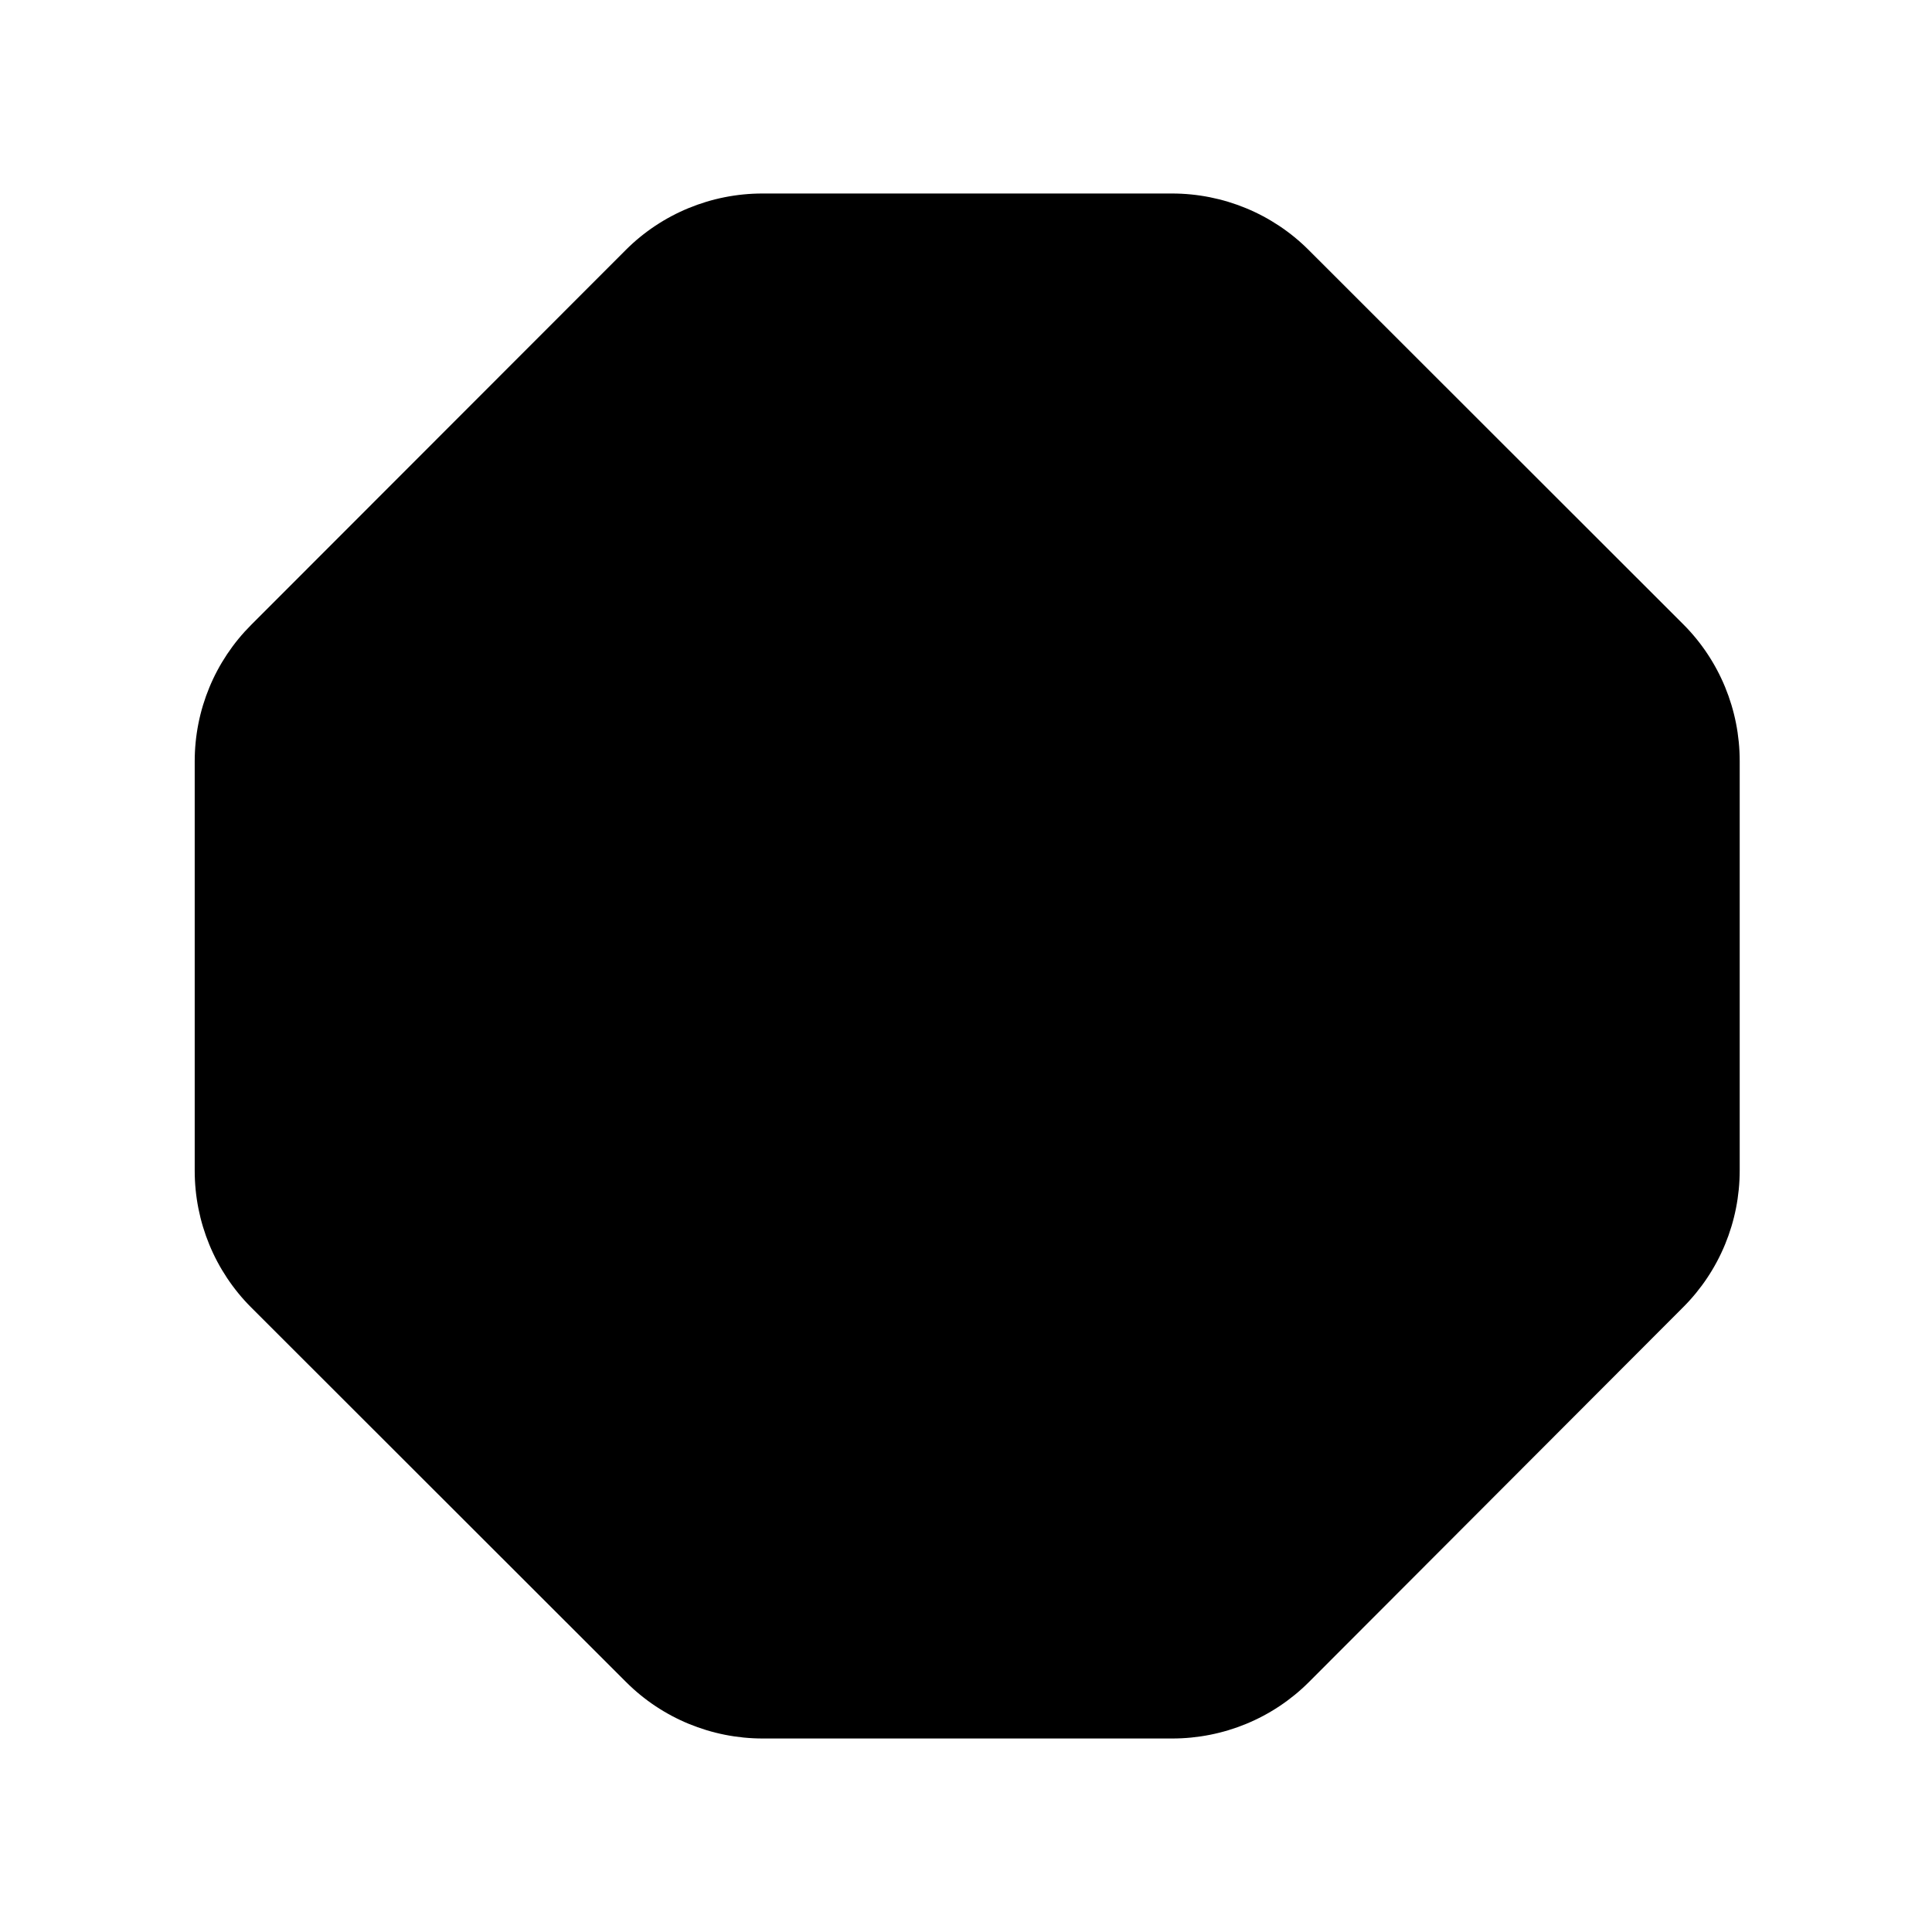
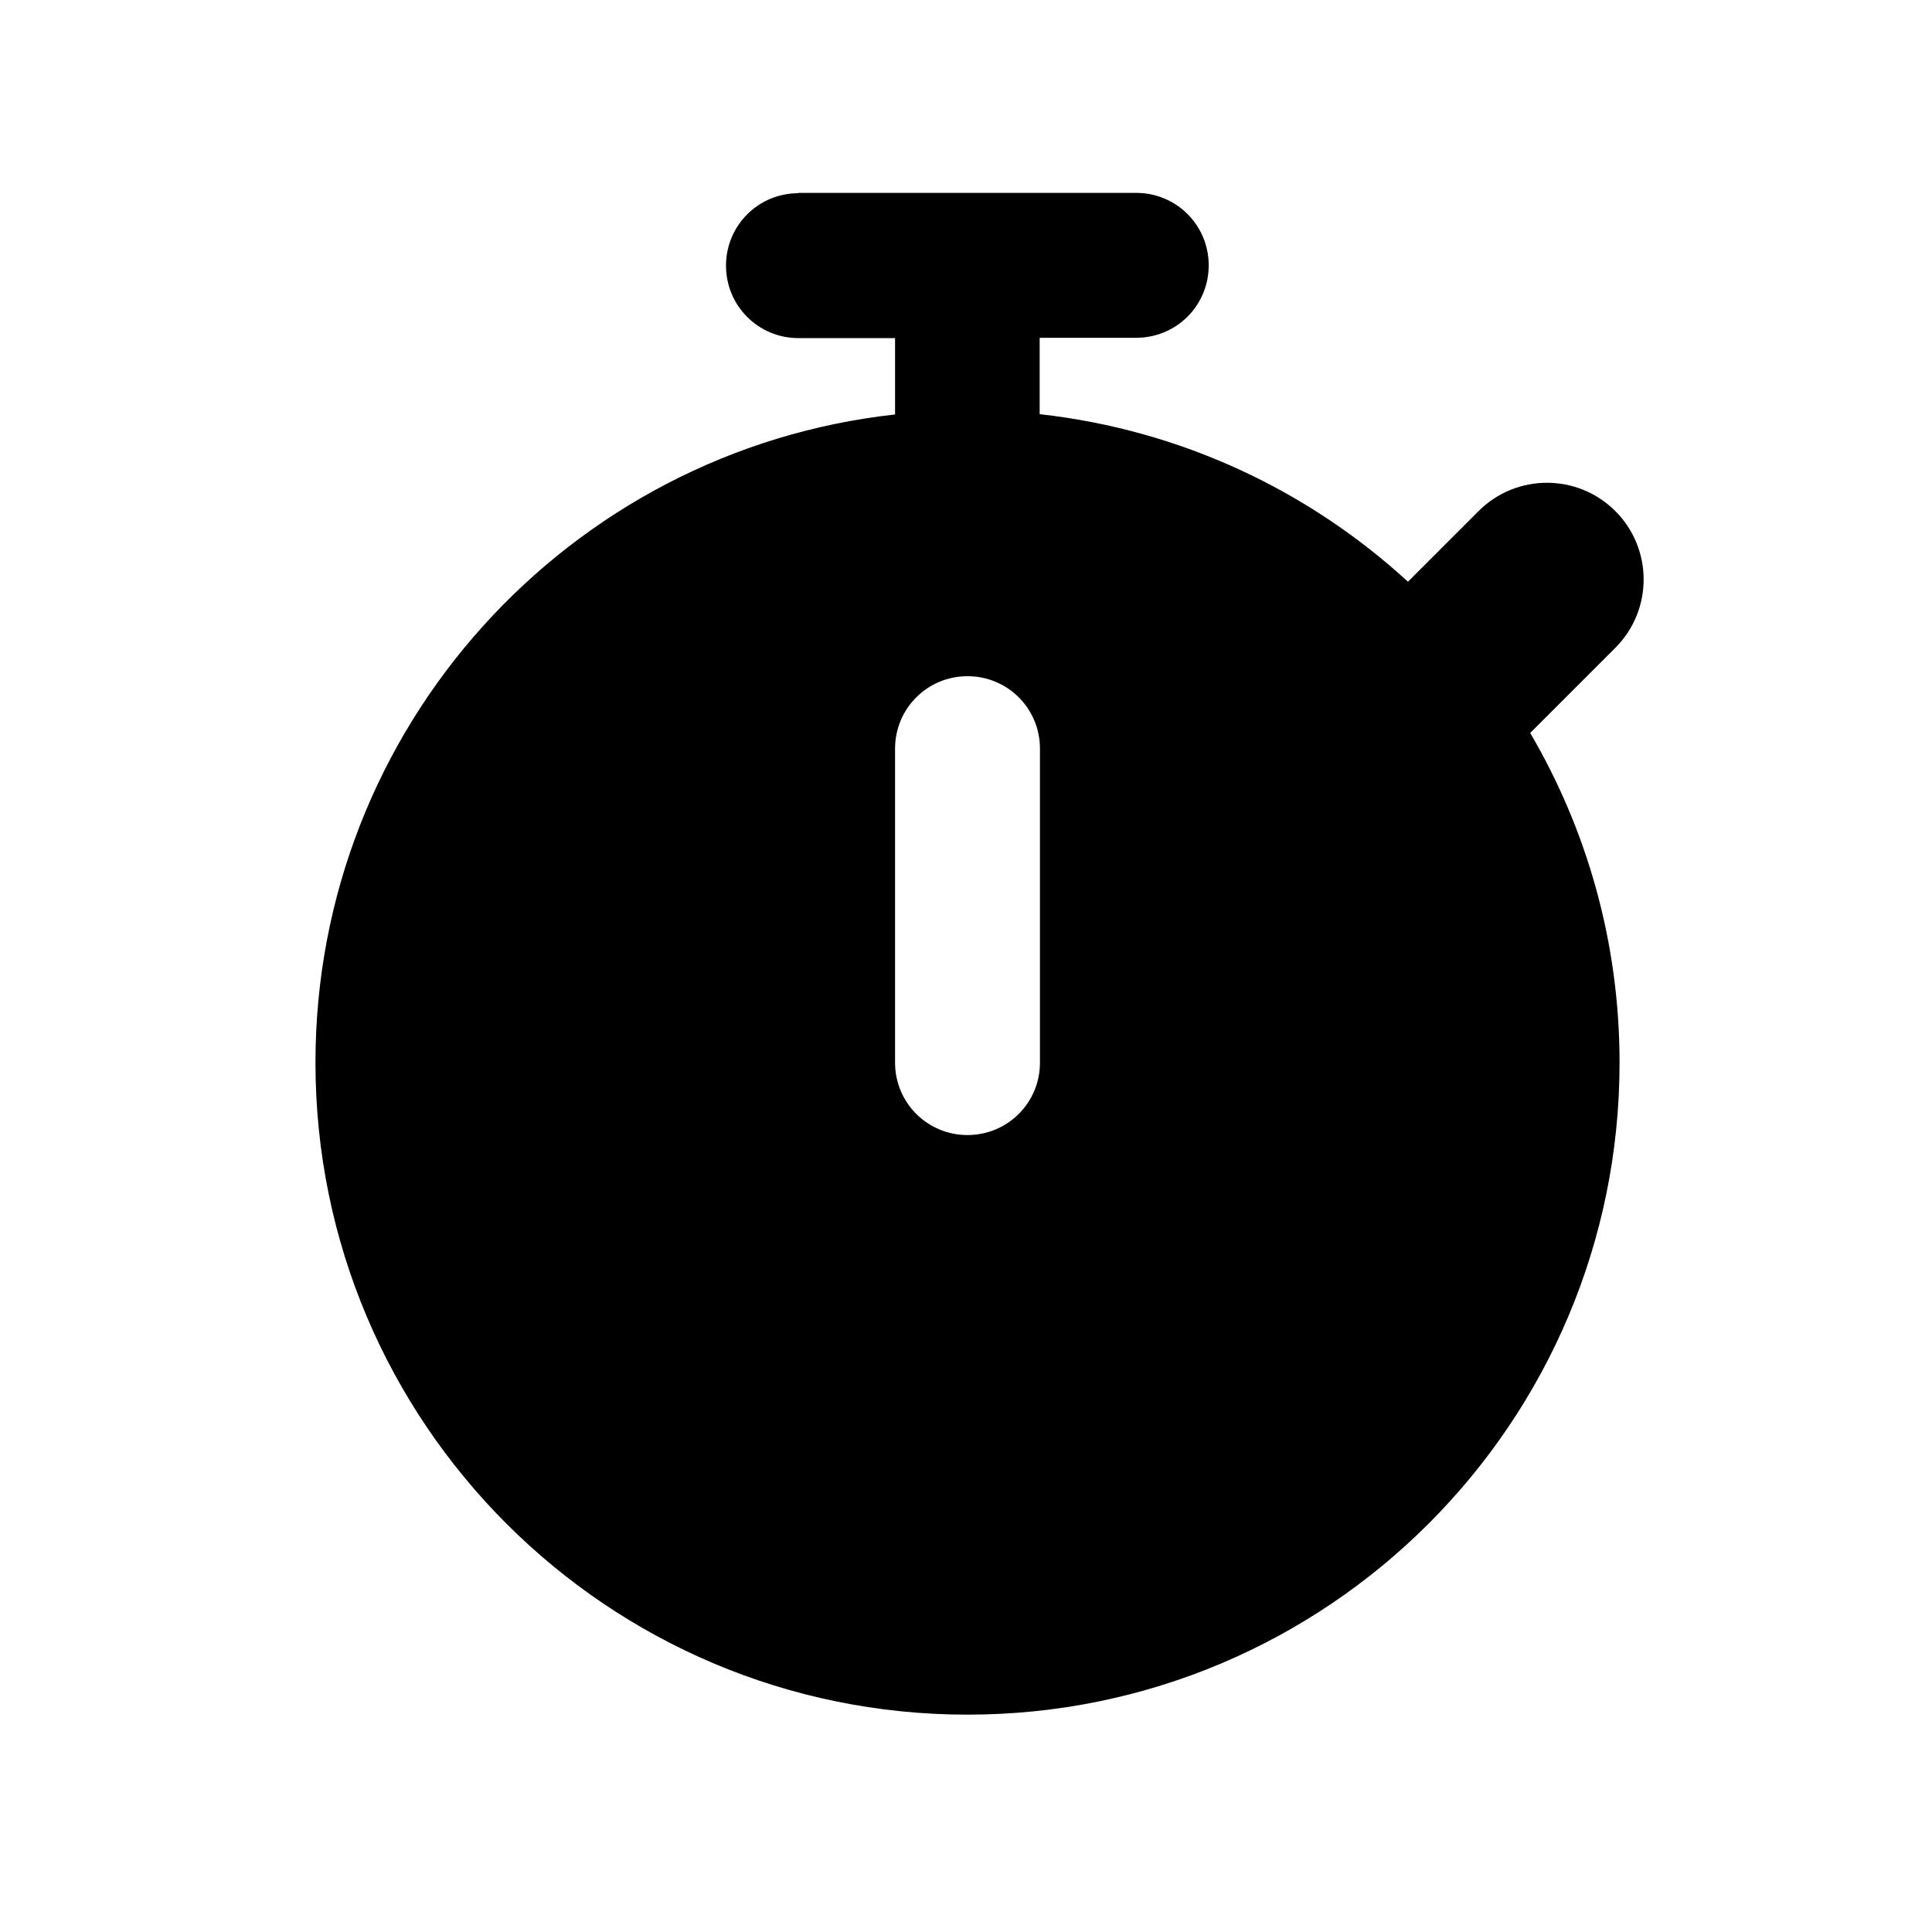
<svg xmlns="http://www.w3.org/2000/svg" viewBox="0 0 640 640">
-   <path fill="currentColor" d="M252.6 64.1C235.6 64.1 219.3 70.8 207.3 82.8L83.2 207C71.2 219 64.5 235.2 64.5 252.2L64.5 387.8C64.5 404.8 71.2 421.1 83.2 433.1L207.4 557.2C219.4 569.2 235.7 575.9 252.7 575.9L388.3 575.9C405.3 575.9 421.6 569.2 433.6 557.2L557.6 433C569.6 421 576.3 404.7 576.3 387.7L576.3 252.1C576.3 235.1 569.6 218.8 557.6 206.8L433.5 82.8C421.5 70.8 405.2 64.1 388.2 64.1L252.6 64.1z" />
+   <path fill="currentColor" d="M264.5 64C251.2 64 240.5 74.7 240.5 88C240.5 101.3 251.2 112 264.5 112L296.5 112L296.5 137.3C188.5 149.2 104.5 240.8 104.5 352C104.5 471.3 201.2 568 320.5 568C439.8 568 536.5 471.3 536.5 352C536.5 312.2 525.7 274.9 506.9 242.8L535.1 214.6C547.6 202.1 547.6 181.8 535.1 169.3C522.6 156.8 502.3 156.8 489.8 169.3L466.4 192.7C433.5 162.5 391.2 142.4 344.4 137.2L344.4 111.9L376.4 111.9C389.7 111.9 400.4 101.2 400.4 87.9C400.4 74.6 389.7 63.9 376.4 63.9L264.4 63.9zM344.5 248L344.5 352C344.5 365.3 333.8 376 320.5 376C307.2 376 296.5 365.3 296.5 352L296.5 248C296.5 234.7 307.2 224 320.5 224C333.8 224 344.5 234.7 344.5 248z" />
</svg>
